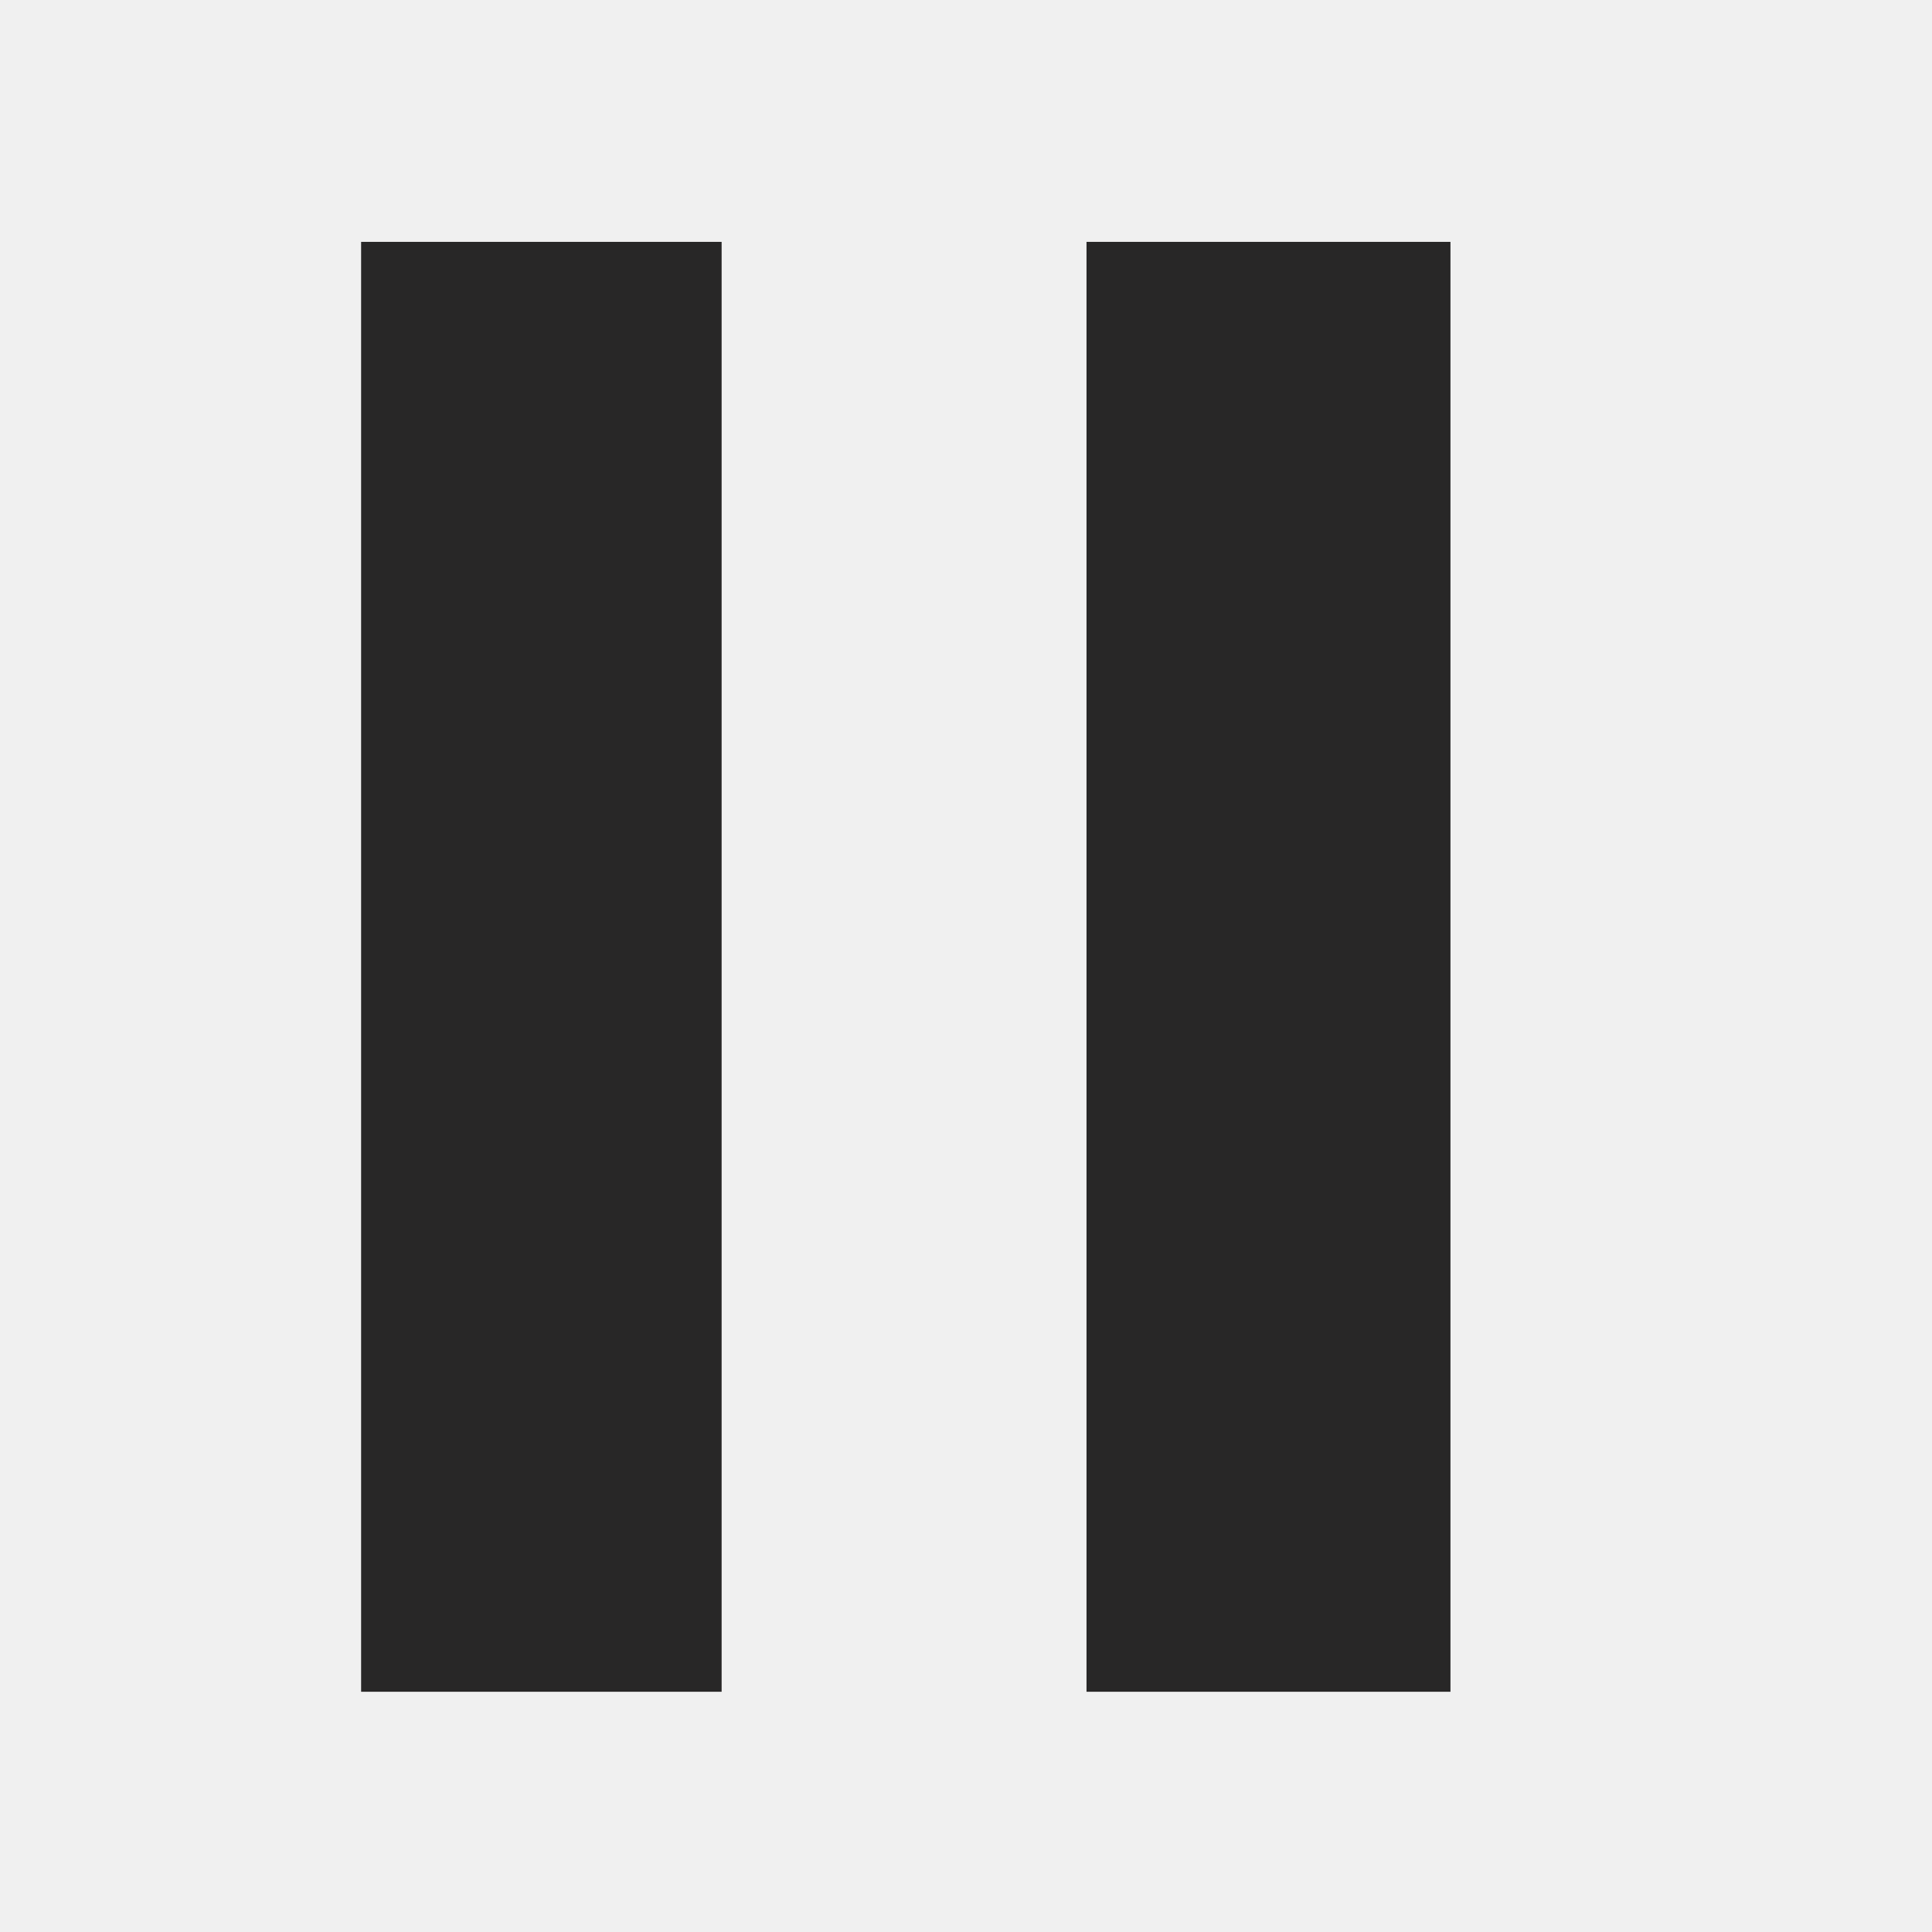
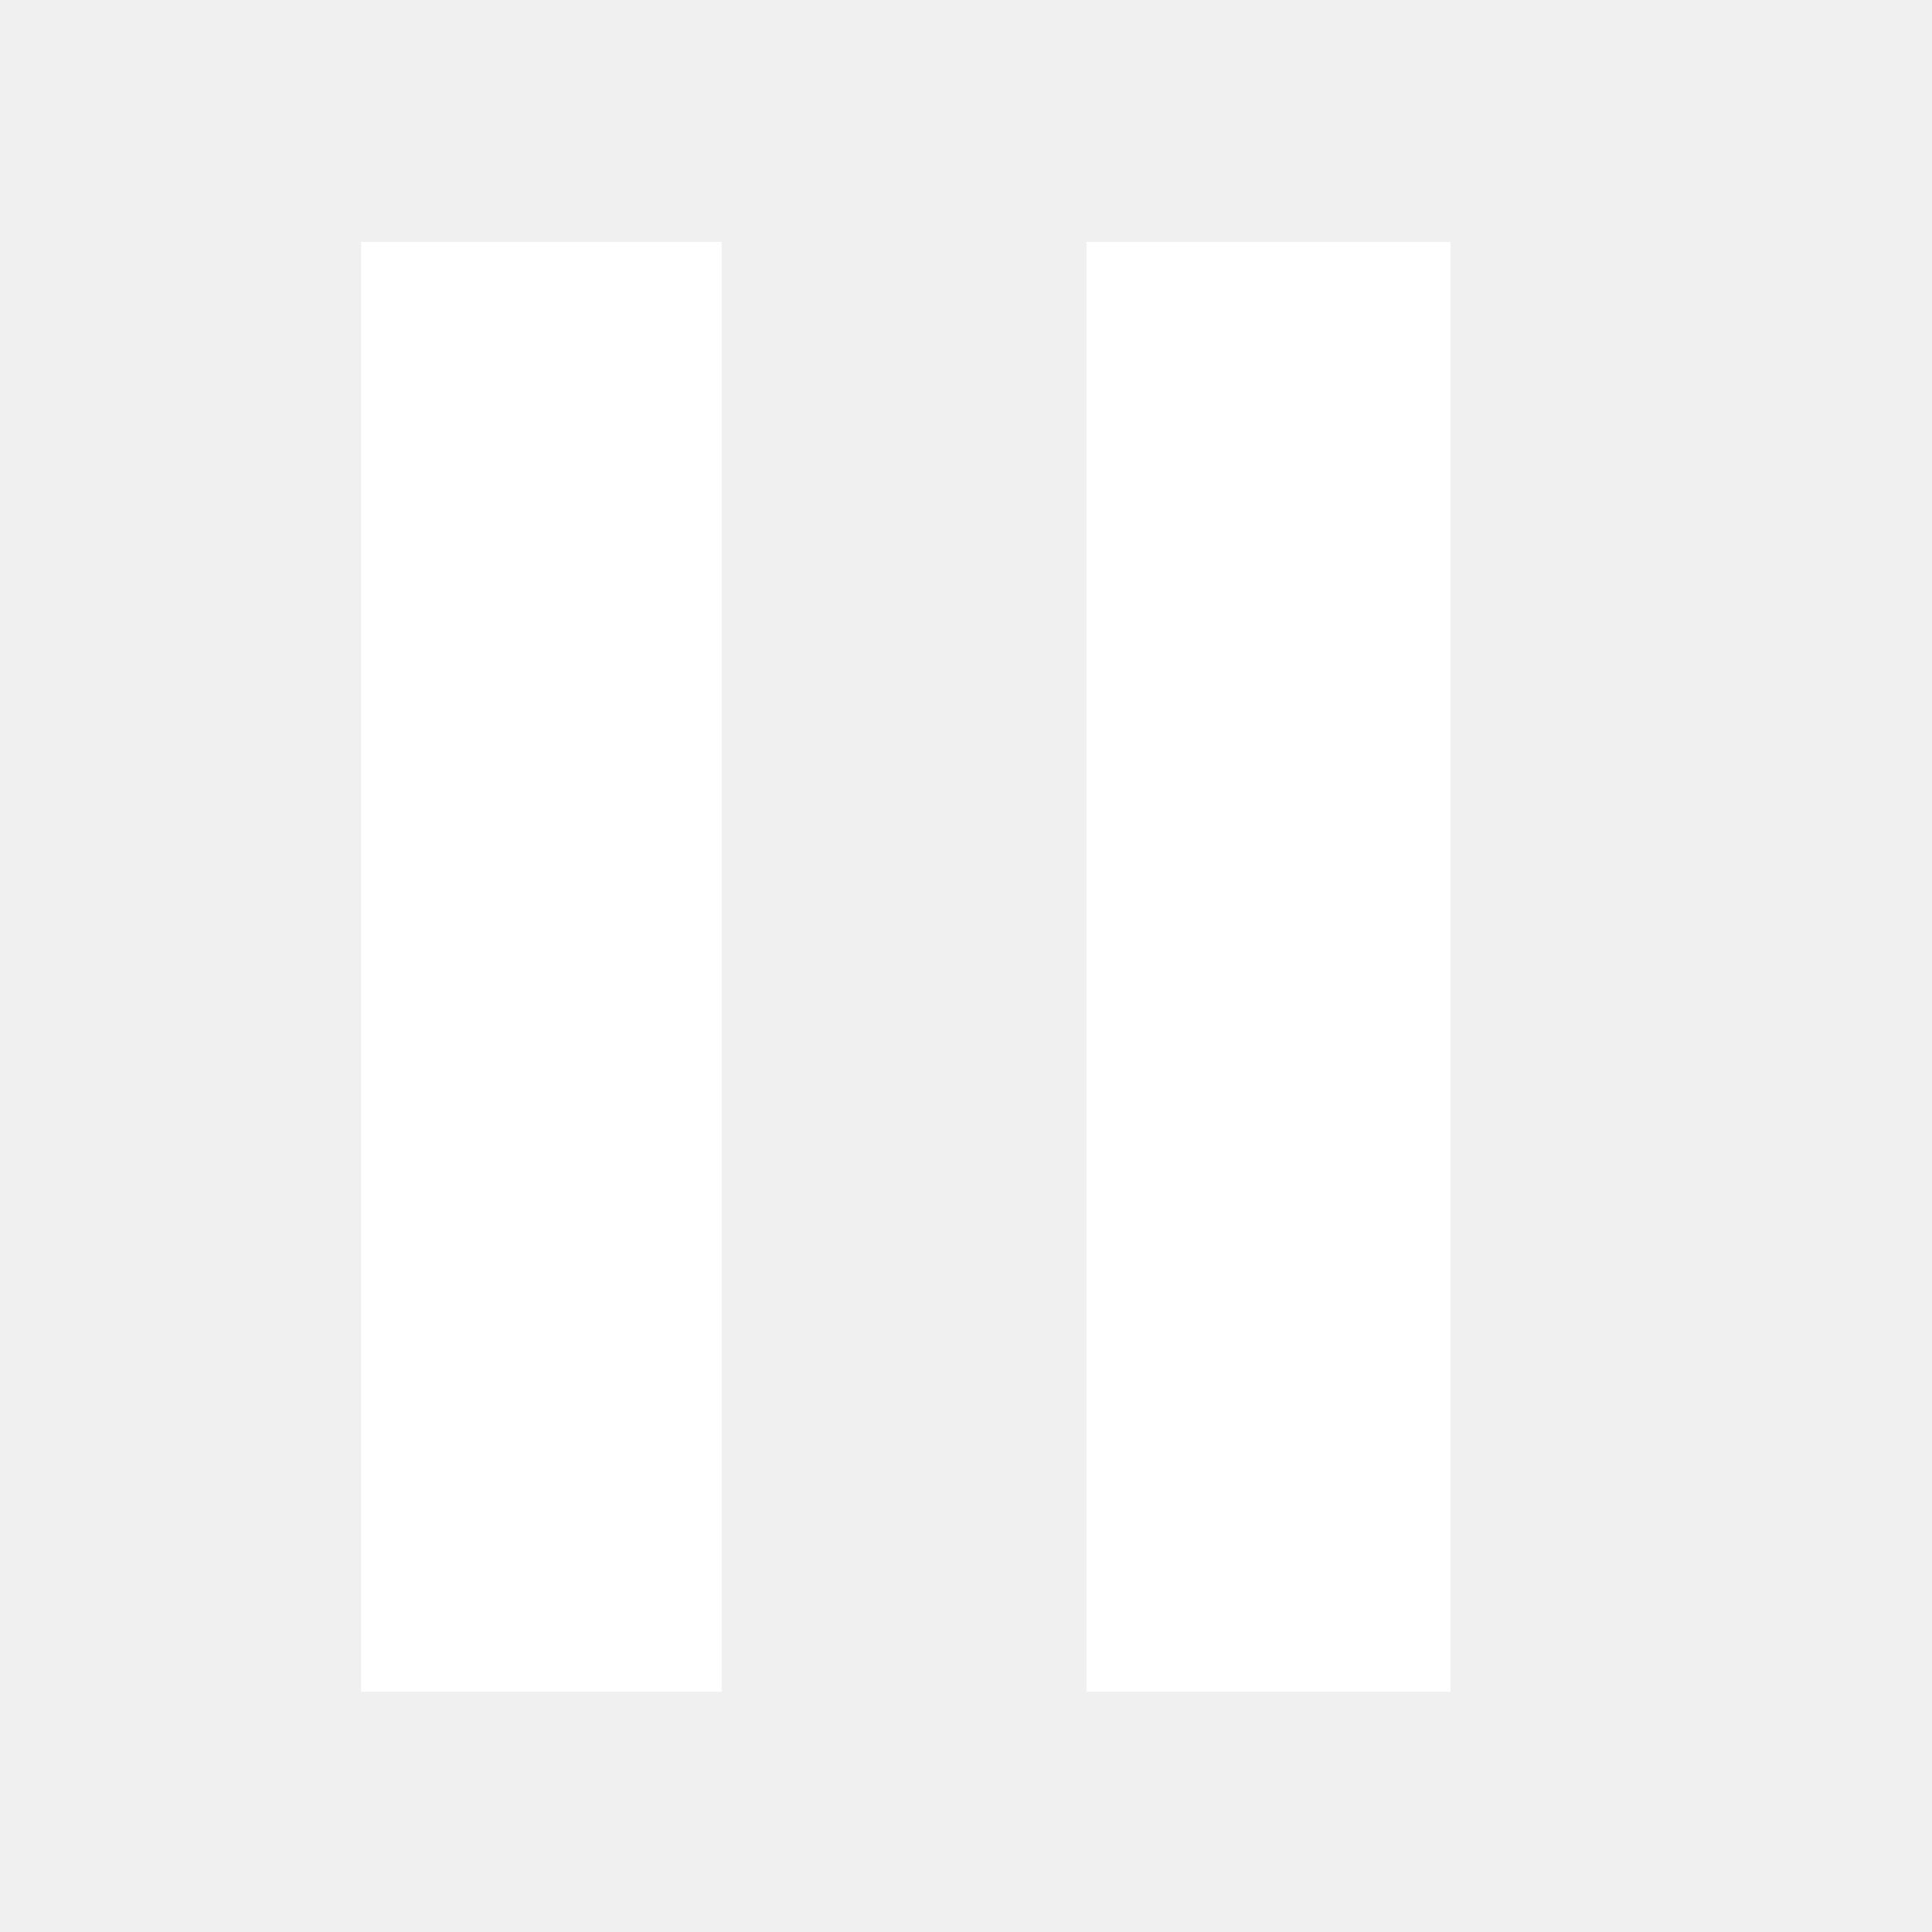
- <svg xmlns="http://www.w3.org/2000/svg" t="1723426226156" class="icon" viewBox="0 0 1024 1024" version="1.1" p-id="16460" width="200" height="200">
-   <path d="M191.398 128.195l191.081 0 0 768.472-191.081 0 0-768.472Z" fill="#282727" p-id="16461" />
-   <path d="M575.874 128.195l192.901 0 0 768.472-192.901 0 0-768.472Z" fill="#282727" p-id="16462" />
+ <svg xmlns="http://www.w3.org/2000/svg" t="1723428027670" class="icon" viewBox="0 0 1024 1024" version="1.1" p-id="1479" width="200" height="200">
+   <path d="M191.398 128.195l191.081 0 0 768.472-191.081 0 0-768.472Z" fill="#ffffff" p-id="1480" />
+   <path d="M575.874 128.195l192.901 0 0 768.472-192.901 0 0-768.472Z" fill="#ffffff" p-id="1481" />
</svg>
